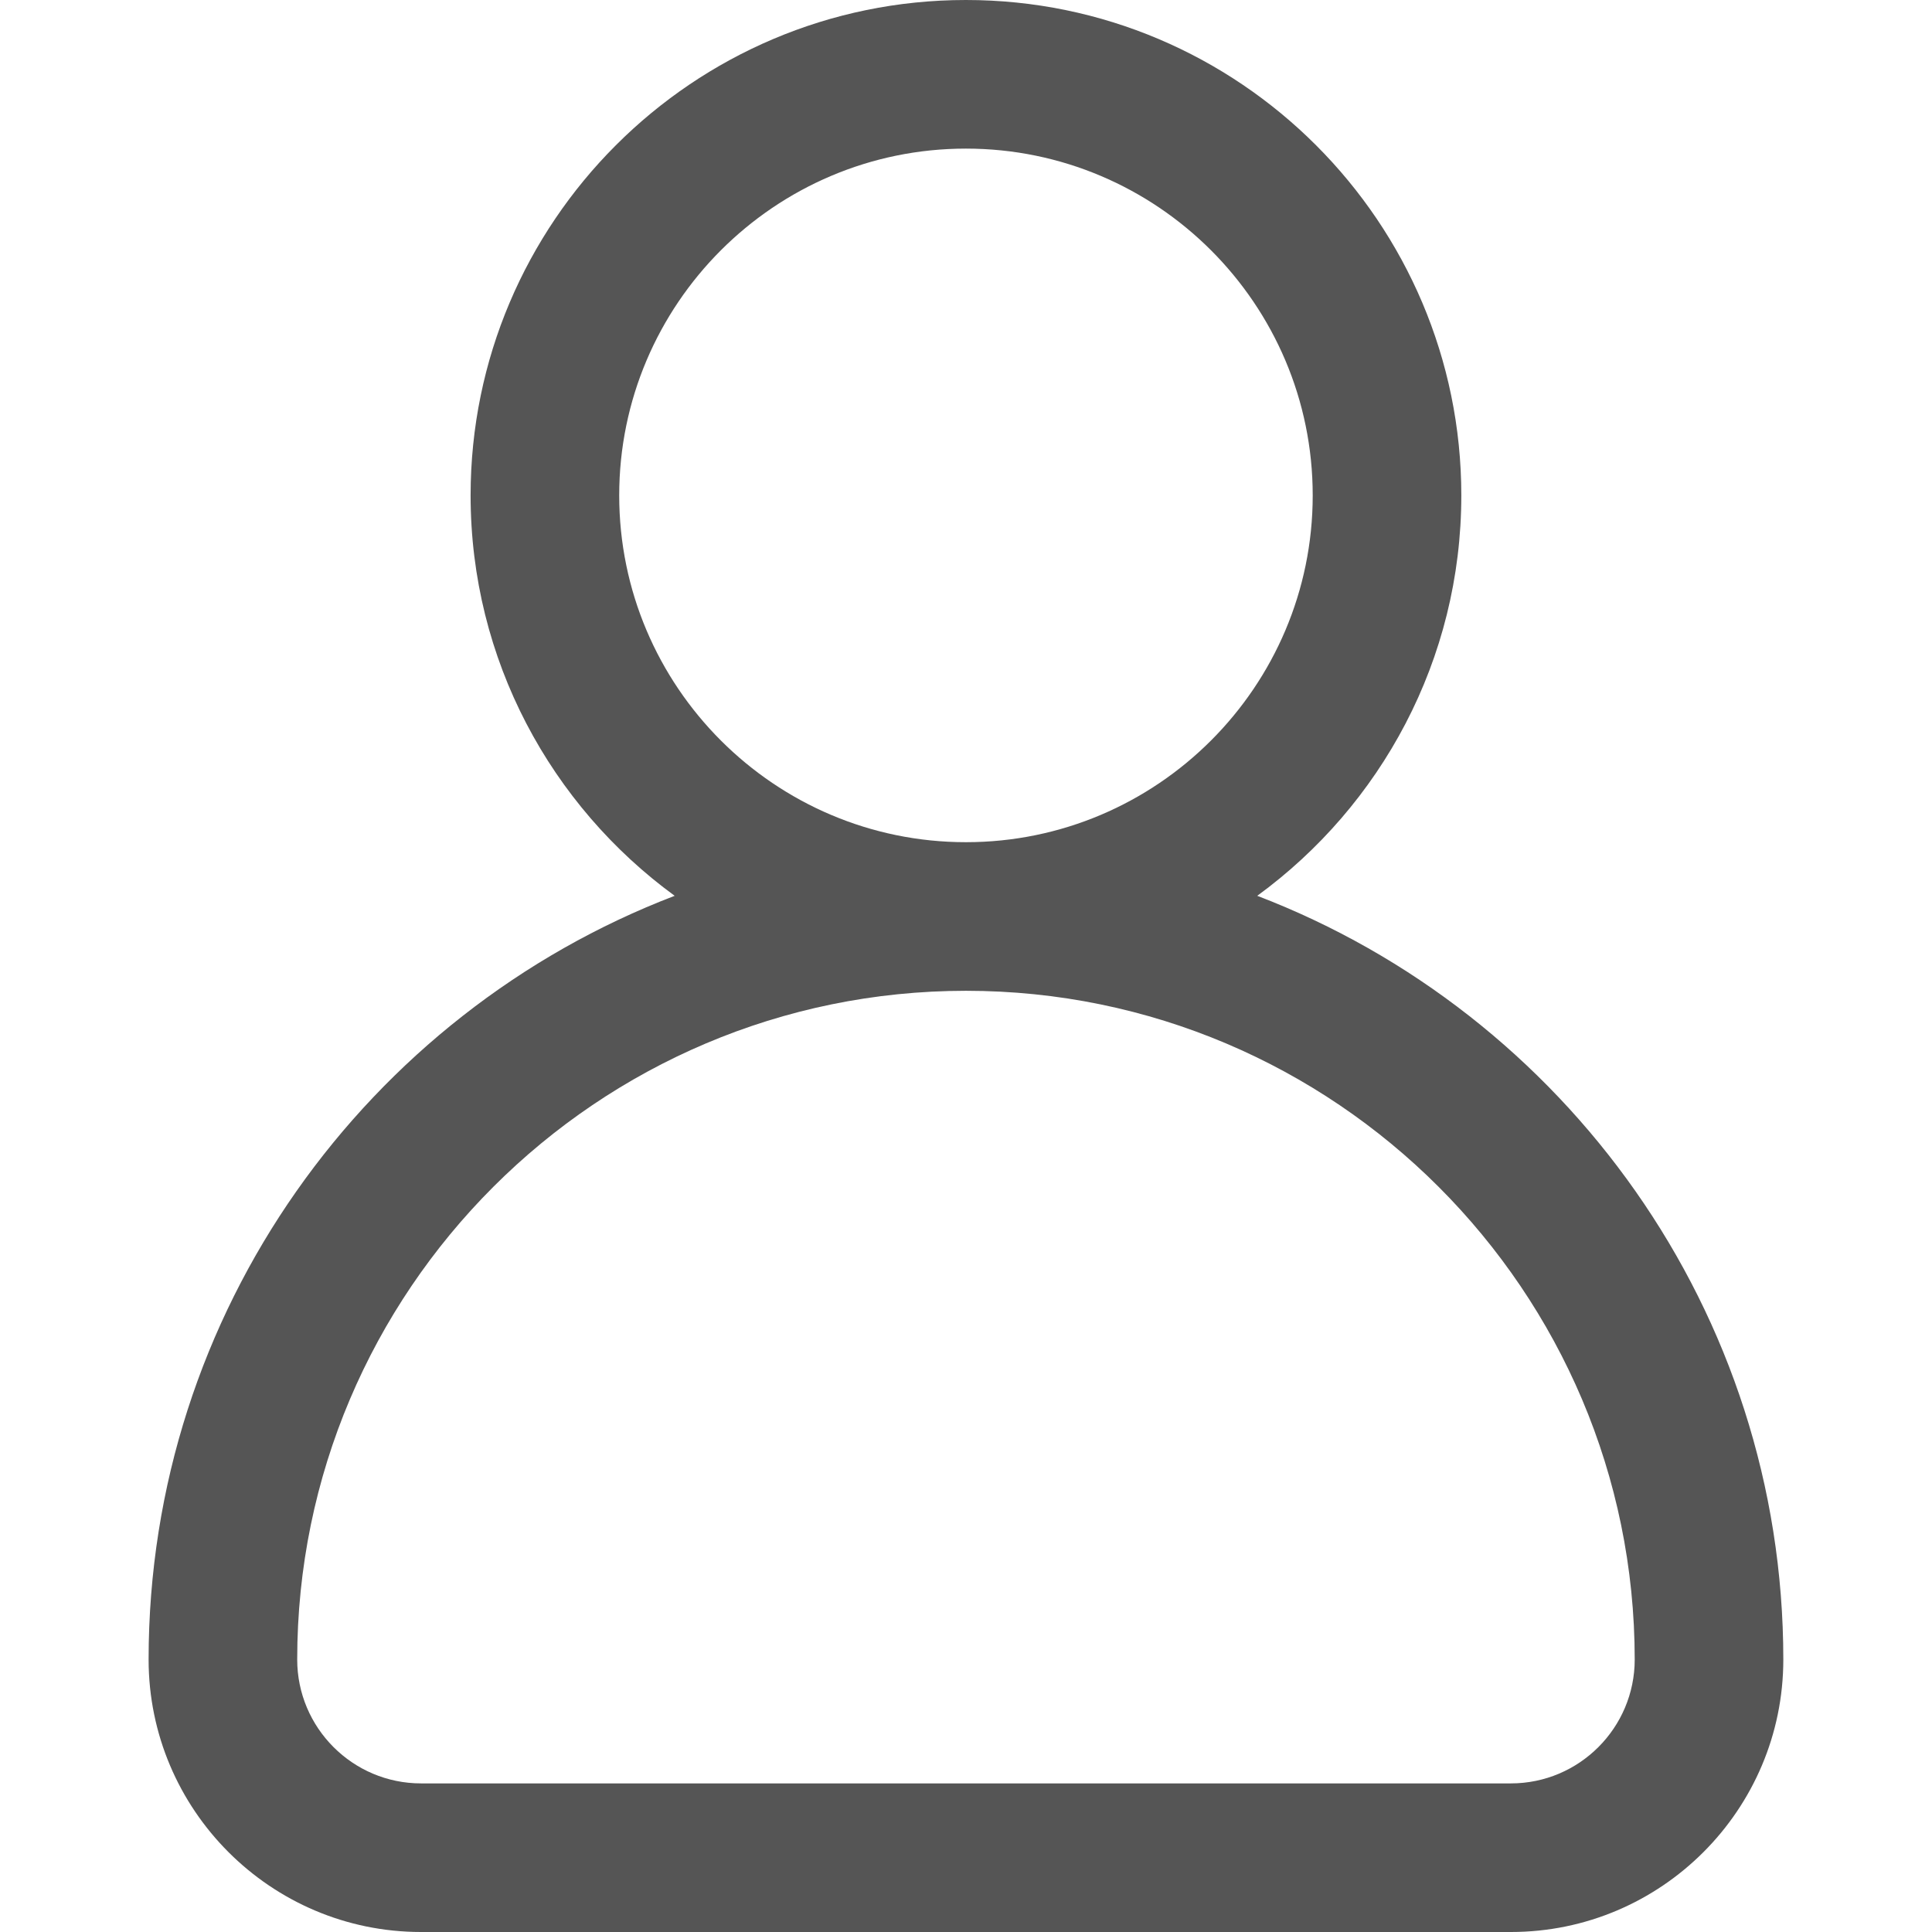
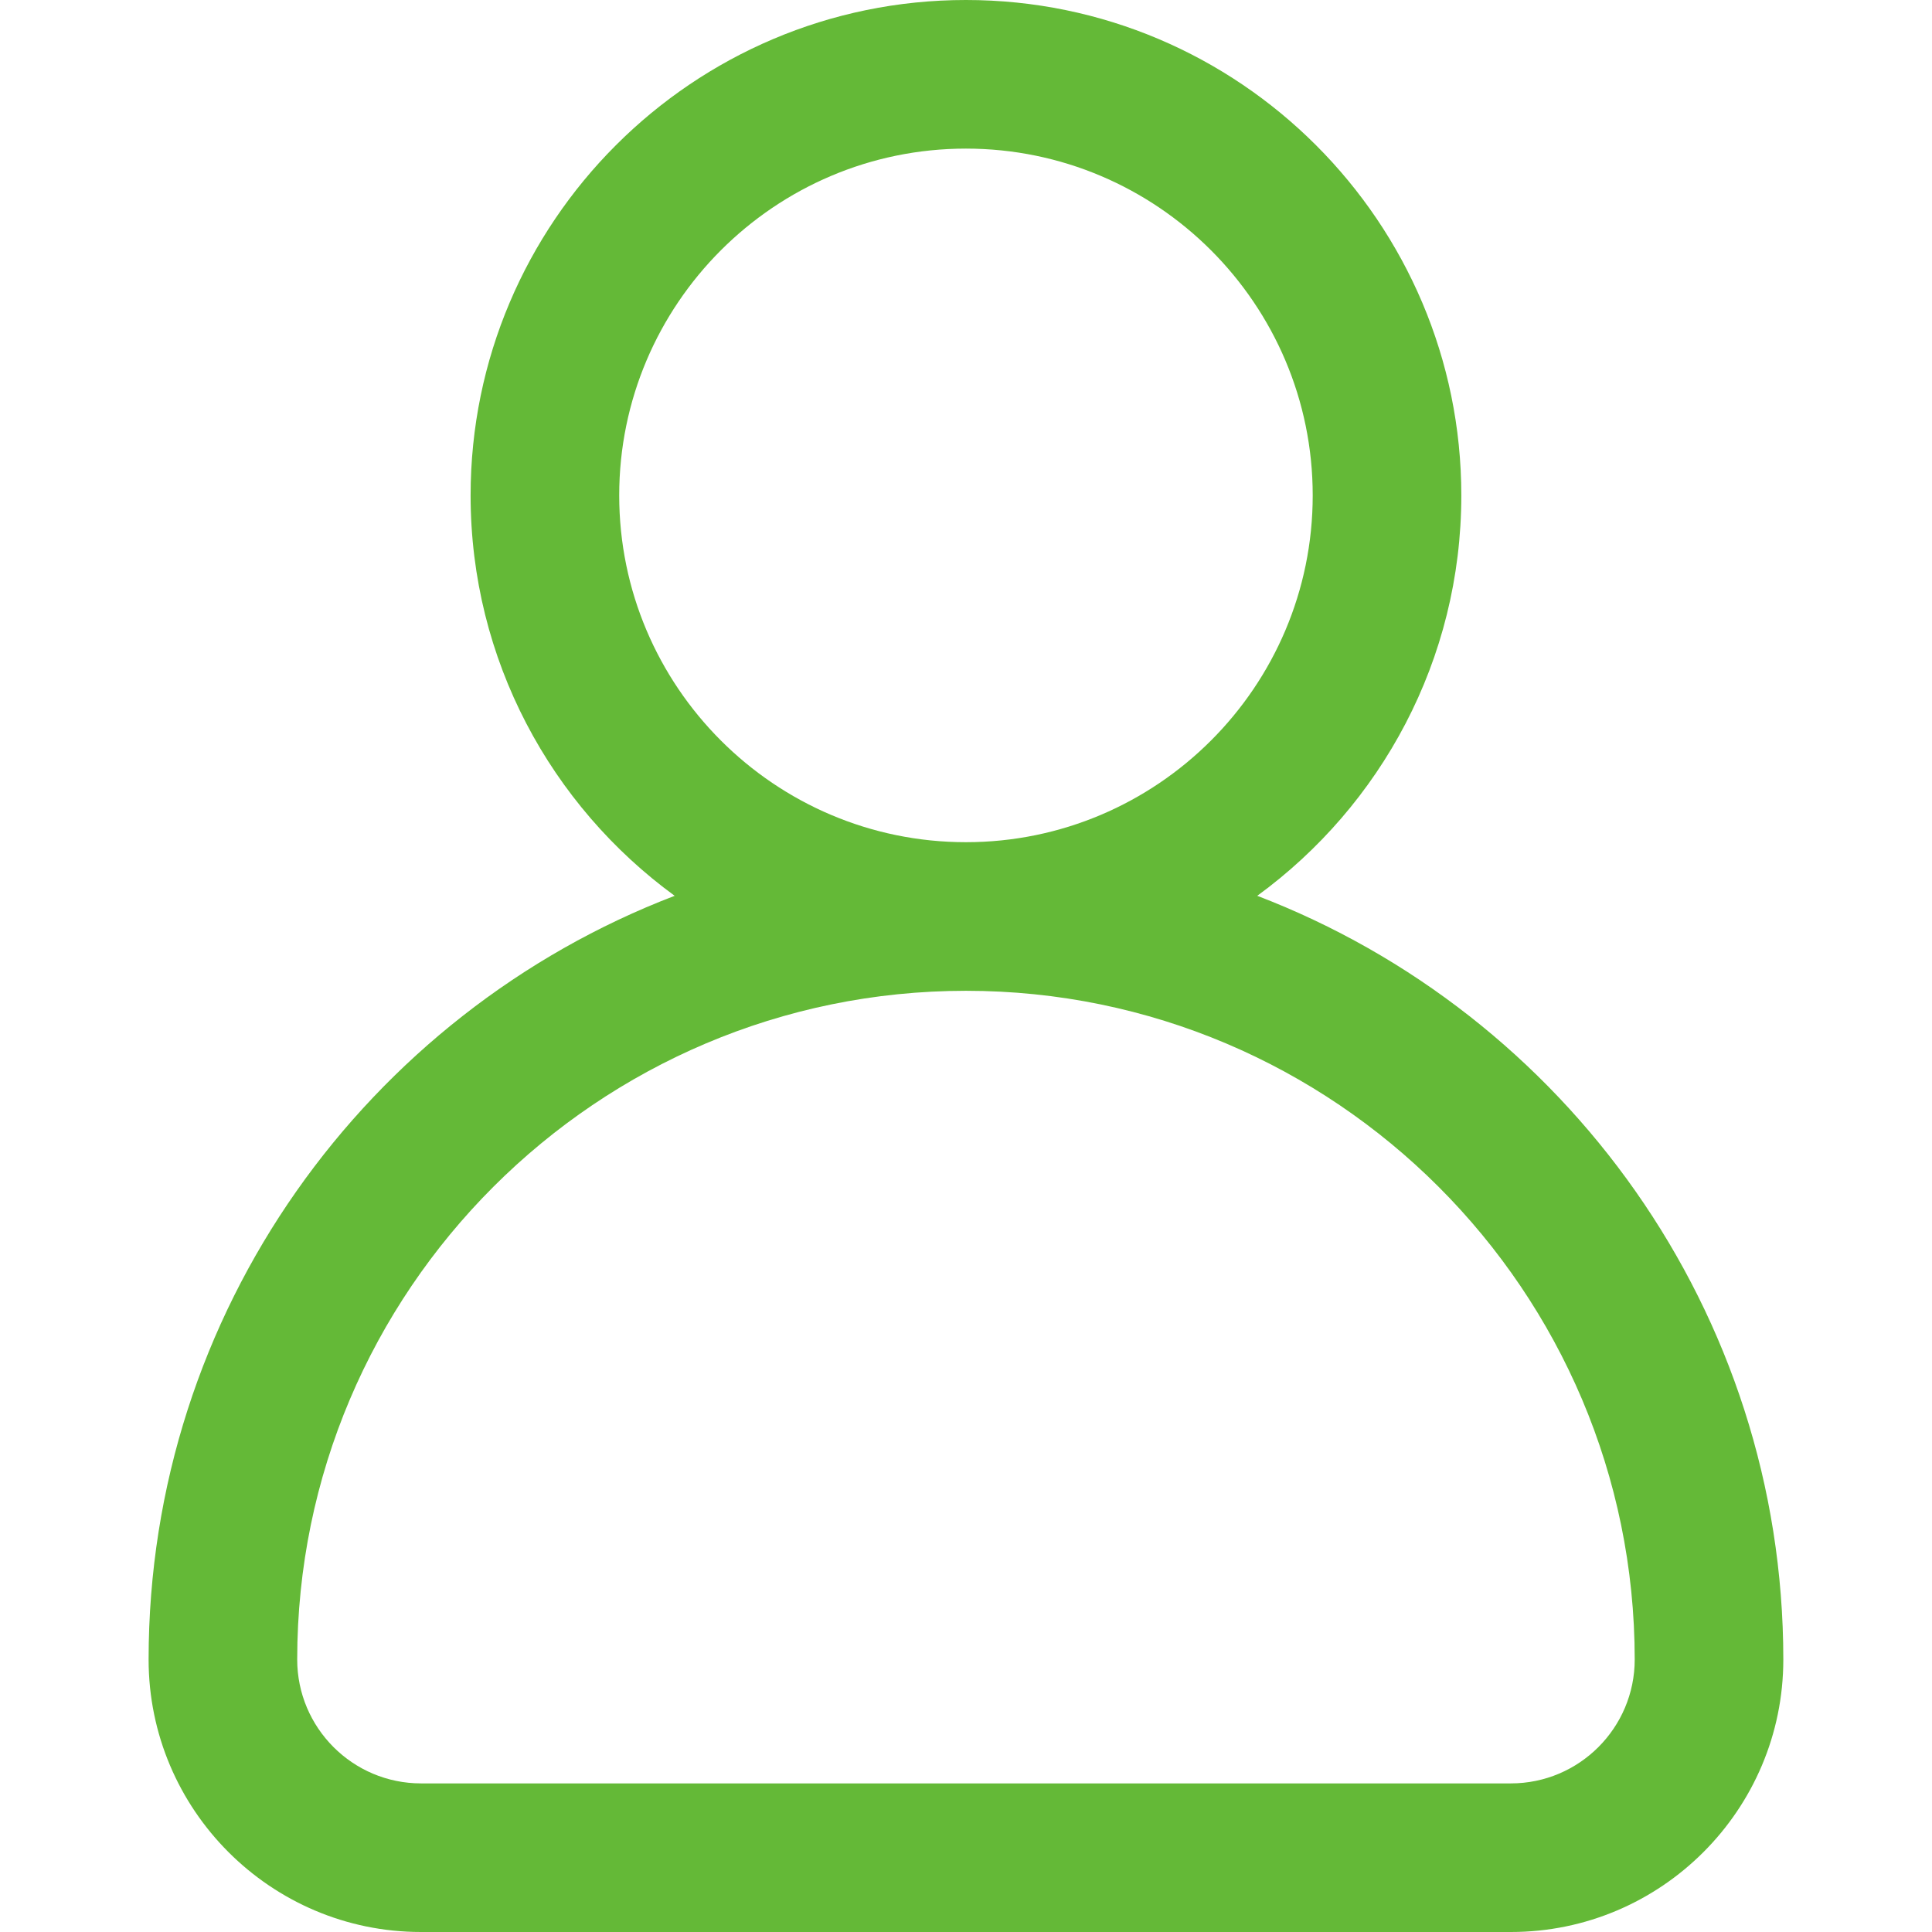
<svg xmlns="http://www.w3.org/2000/svg" width="24" height="24" viewBox="0 0 24 24" fill="none">
-   <path d="M15.618 11.128C17.153 10.008 18.153 8.196 18.153 6.154C18.153 2.761 15.393 0 11.999 0C8.606 0 5.846 2.761 5.846 6.154C5.846 8.196 6.846 10.008 8.381 11.128C4.564 12.589 1.846 16.291 1.846 20.615C1.846 22.482 3.364 24 5.23 24H18.769C20.635 24 22.153 22.482 22.153 20.615C22.153 16.291 19.435 12.589 15.618 11.128ZM7.692 6.154C7.692 3.779 9.624 1.846 11.999 1.846C14.375 1.846 16.307 3.779 16.307 6.154C16.307 8.529 14.375 10.462 11.999 10.462C9.624 10.462 7.692 8.529 7.692 6.154ZM18.769 22.154H5.23C4.382 22.154 3.692 21.464 3.692 20.615C3.692 16.034 7.419 12.308 12 12.308C16.581 12.308 20.307 16.034 20.307 20.615C20.307 21.464 19.617 22.154 18.769 22.154Z" fill="#555555" />
+   <path d="M15.618 11.128C17.153 10.008 18.153 8.196 18.153 6.154C18.153 2.761 15.393 0 11.999 0C8.606 0 5.846 2.761 5.846 6.154C5.846 8.196 6.846 10.008 8.381 11.128C4.564 12.589 1.846 16.291 1.846 20.615C1.846 22.482 3.364 24 5.23 24H18.769C20.635 24 22.153 22.482 22.153 20.615C22.153 16.291 19.435 12.589 15.618 11.128ZM7.692 6.154C7.692 3.779 9.624 1.846 11.999 1.846C14.375 1.846 16.307 3.779 16.307 6.154C16.307 8.529 14.375 10.462 11.999 10.462C9.624 10.462 7.692 8.529 7.692 6.154ZM18.769 22.154H5.23C4.382 22.154 3.692 21.464 3.692 20.615C3.692 16.034 7.419 12.308 12 12.308C16.581 12.308 20.307 16.034 20.307 20.615C20.307 21.464 19.617 22.154 18.769 22.154Z" fill="#64B937" />
</svg>
